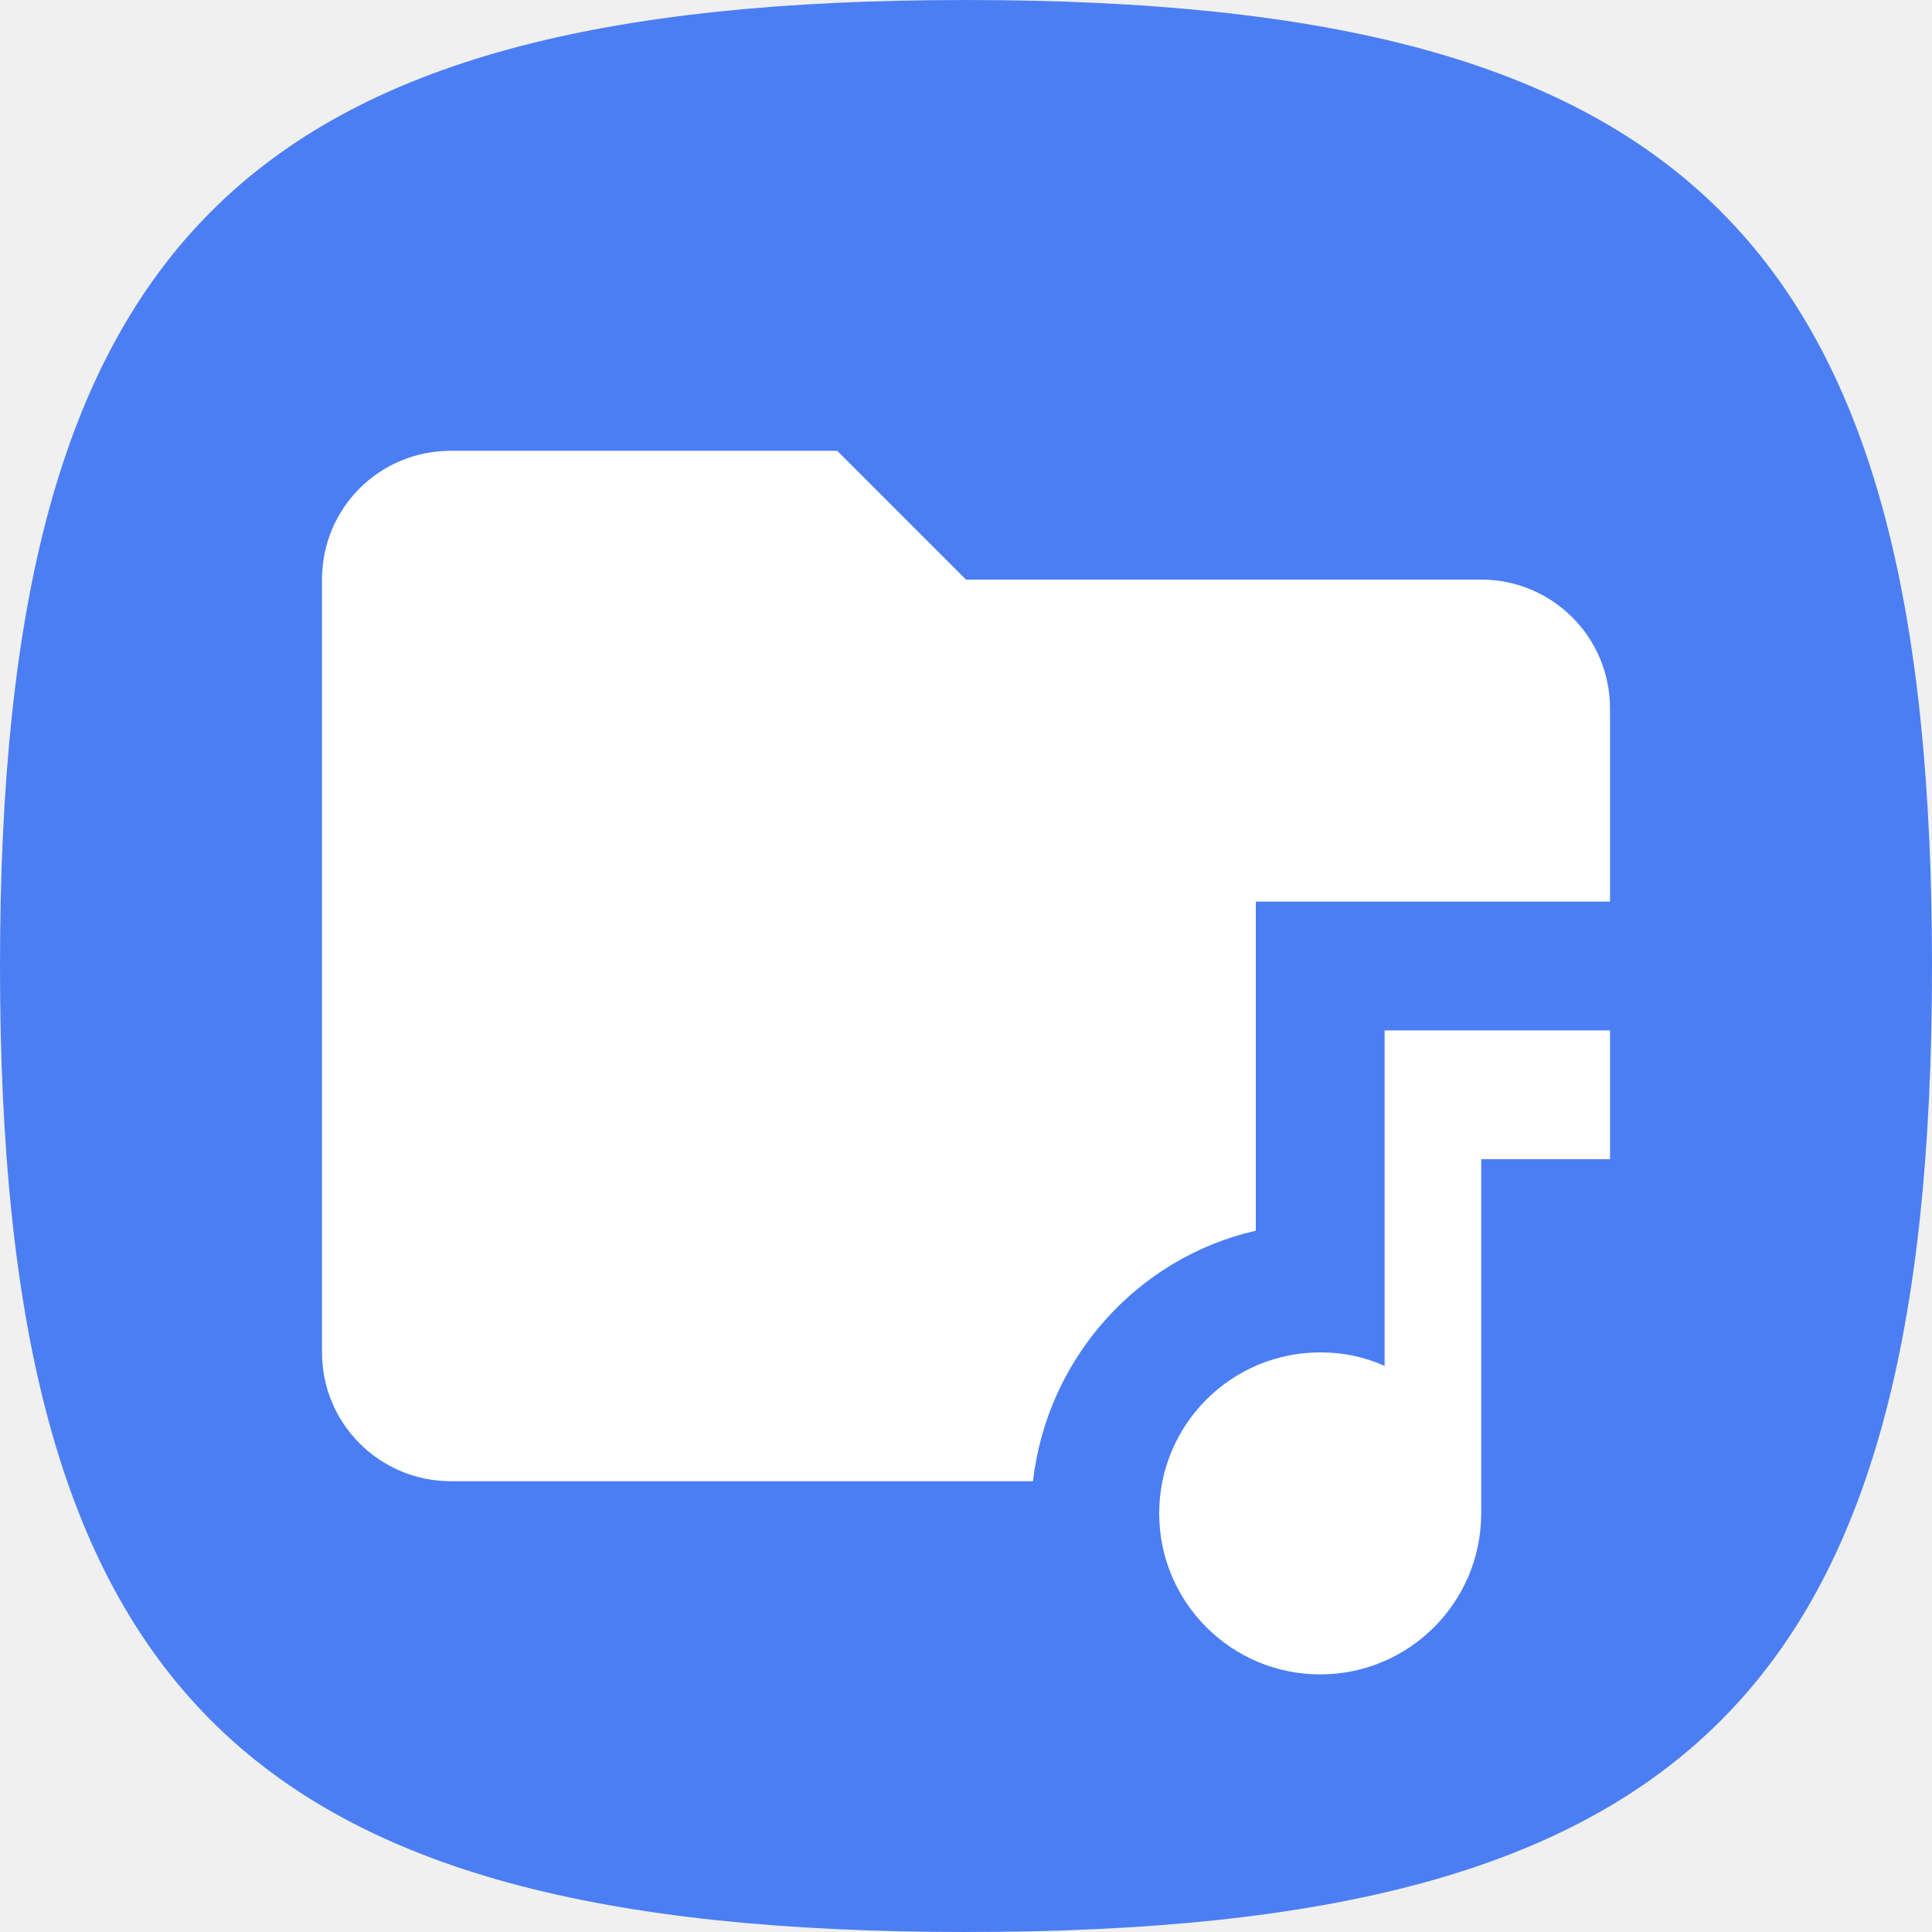
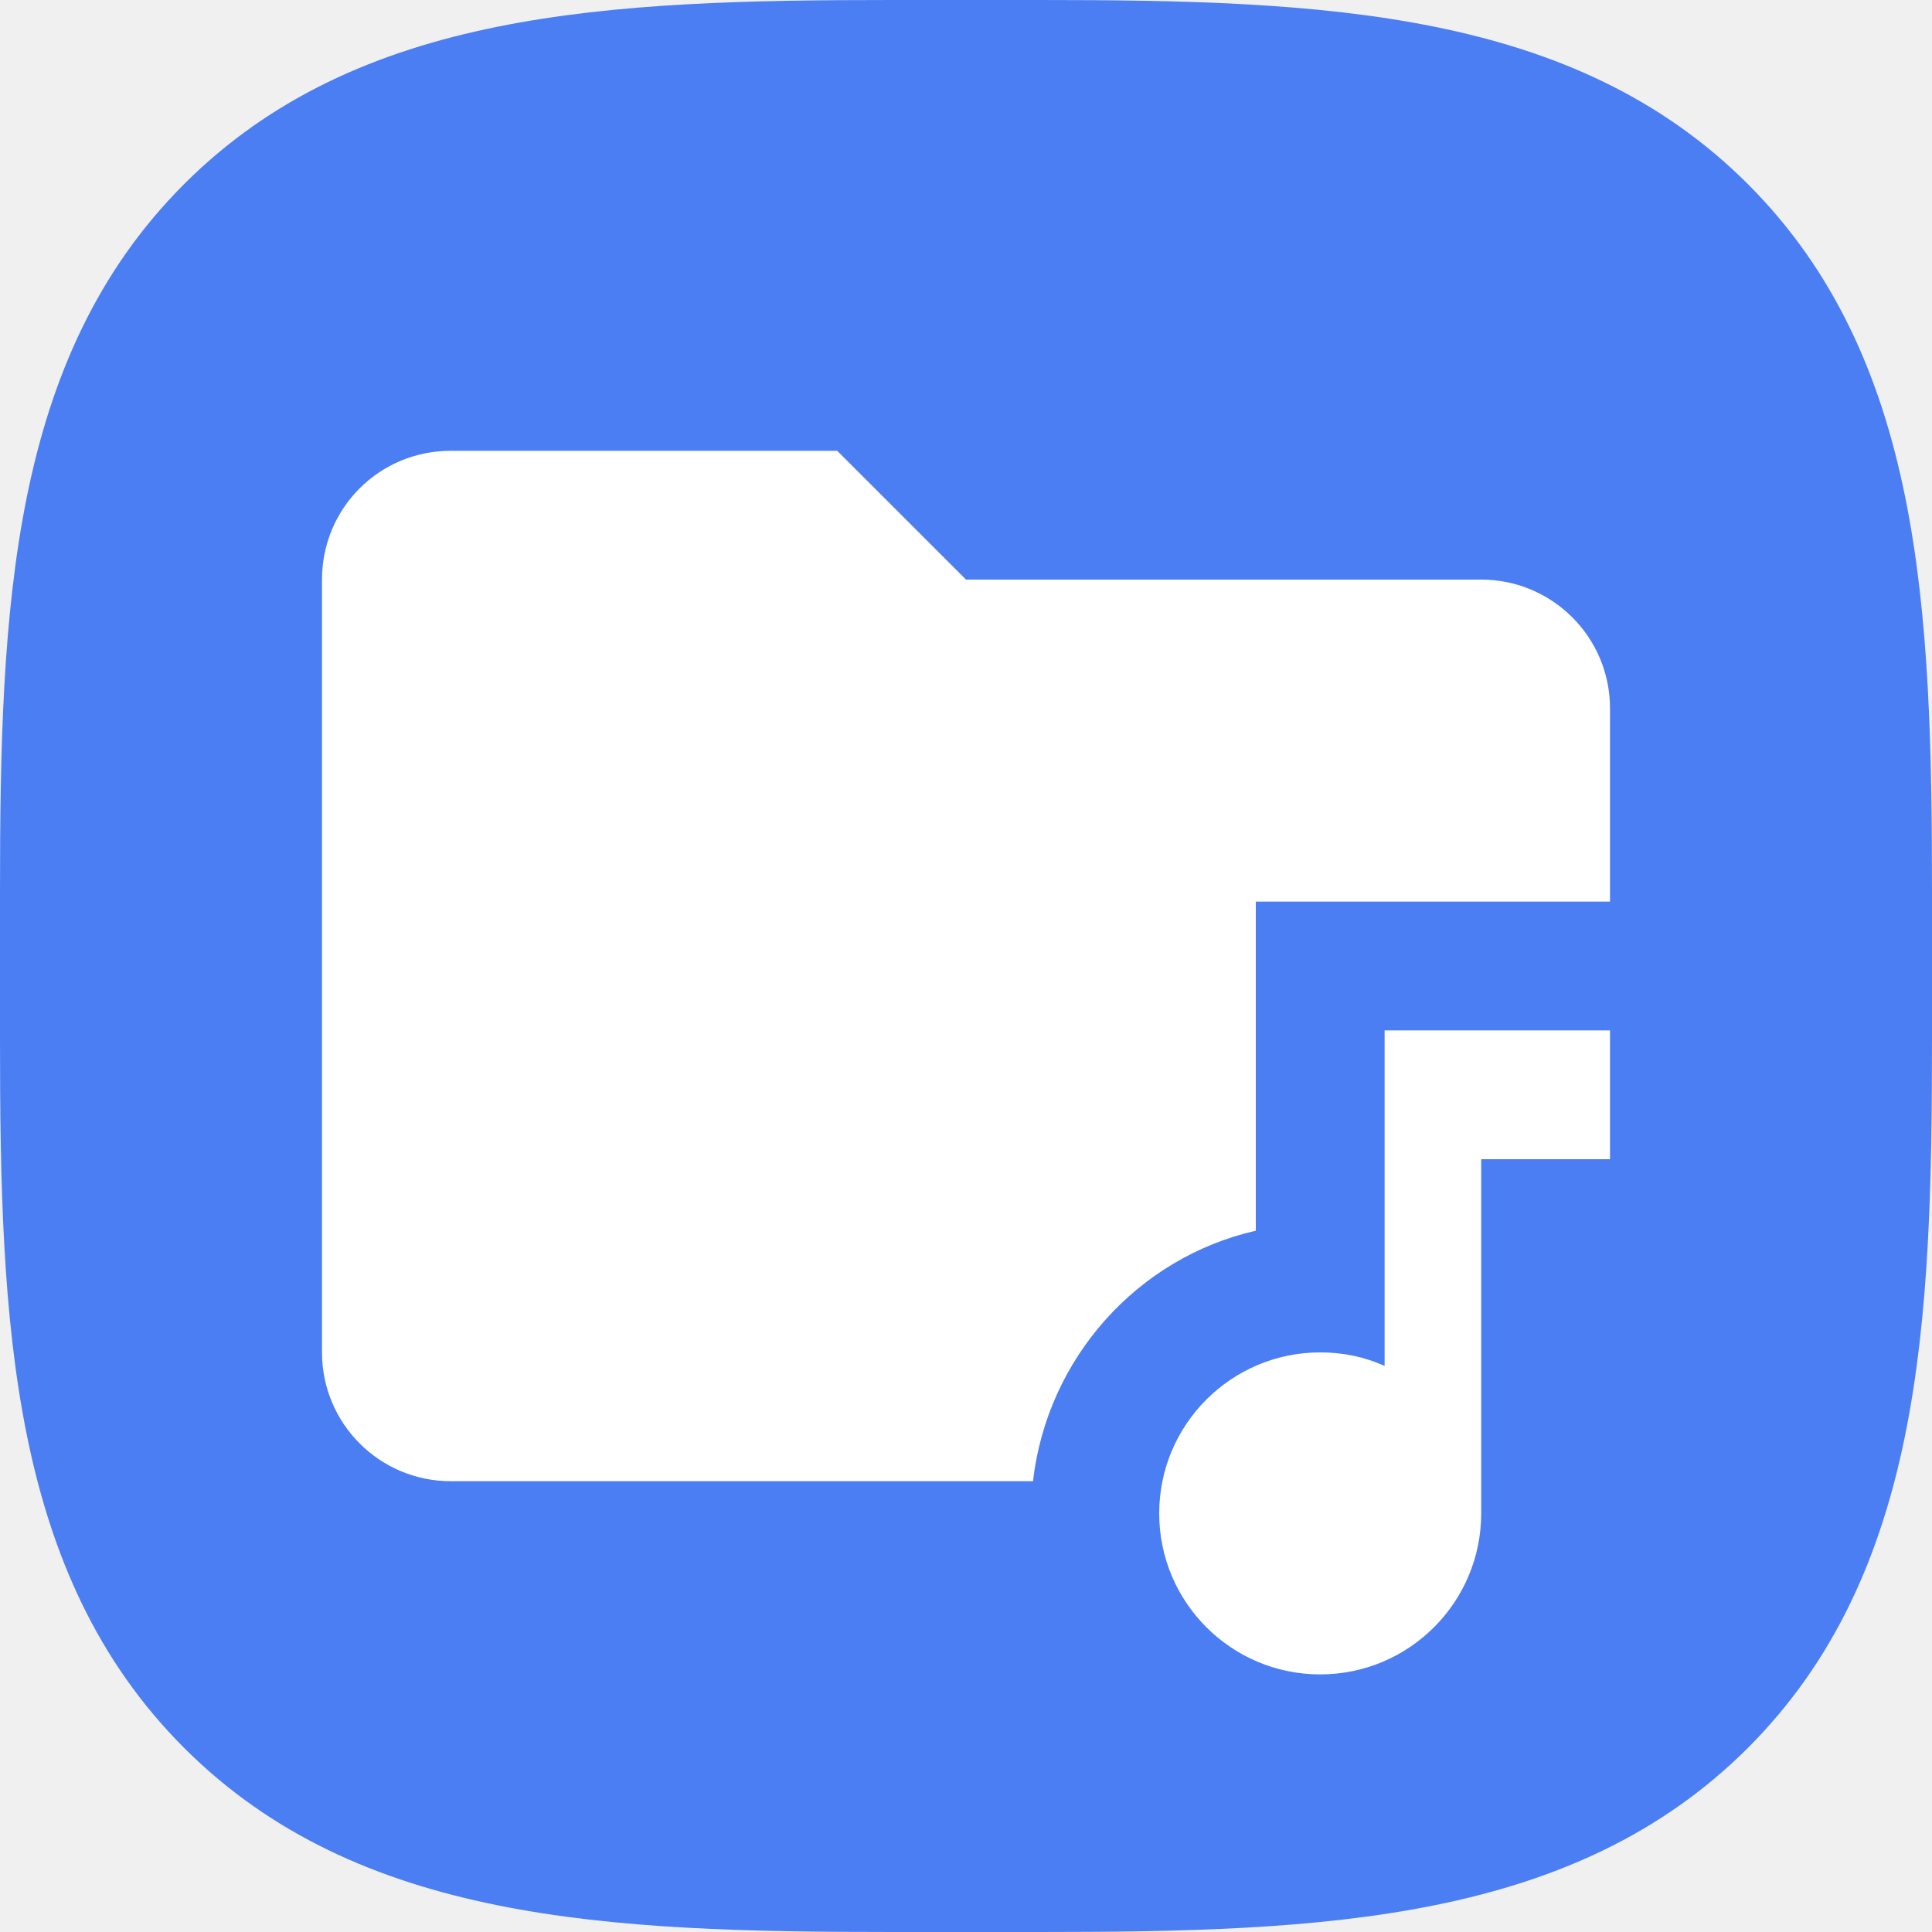
<svg xmlns="http://www.w3.org/2000/svg" viewBox="0 0 24 24">
  <defs>
    <clipPath id="squircle">
-       <path d="M 0 12 C 0 3, 3 0, 12 0 S24 3, 24 12, 21 24 12 24, 0 21, 0 12" />
+       <path d="M12.912 0C16.45 0 19.553 0.128 21.713 2.287C23.872 4.447 24 7.55 24 11.088L24 12.912C24 16.45 23.872 19.553 21.713 21.713C19.553 23.872 16.45 24 12.912 24L11.088 24C7.55 24 4.447 23.872 2.287 21.713C0.128 19.553 0 16.45 0 12.912L0 11.088C0 7.55 0.128 4.447 2.287 2.287C4.447 0.128 7.55 0 11.088 0Z" />
    </clipPath>
  </defs>
  <rect fill="#4c7ef3" x="0" y="0" width="24" height="24" clip-path="url(#squircle)" />
  <g transform="translate(2.4, 2.4) scale(0.8)">
    <path fill="#fff" d="M22 8V11H16.5V16.11C14.66 16.53 13.26 18.09 13.04 20H4C2.9 20 2 19.11 2 18V6C2 4.89 2.89 4 4 4H10L12 6H20C21.1 6 22 6.89 22 8M18.5 13V18.21C18.19 18.07 17.86 18 17.5 18C16.12 18 15 19.12 15 20.5S16.12 23 17.5 23 20 21.88 20 20.5V15H22V13H18.5Z" />
  </g>
</svg>
